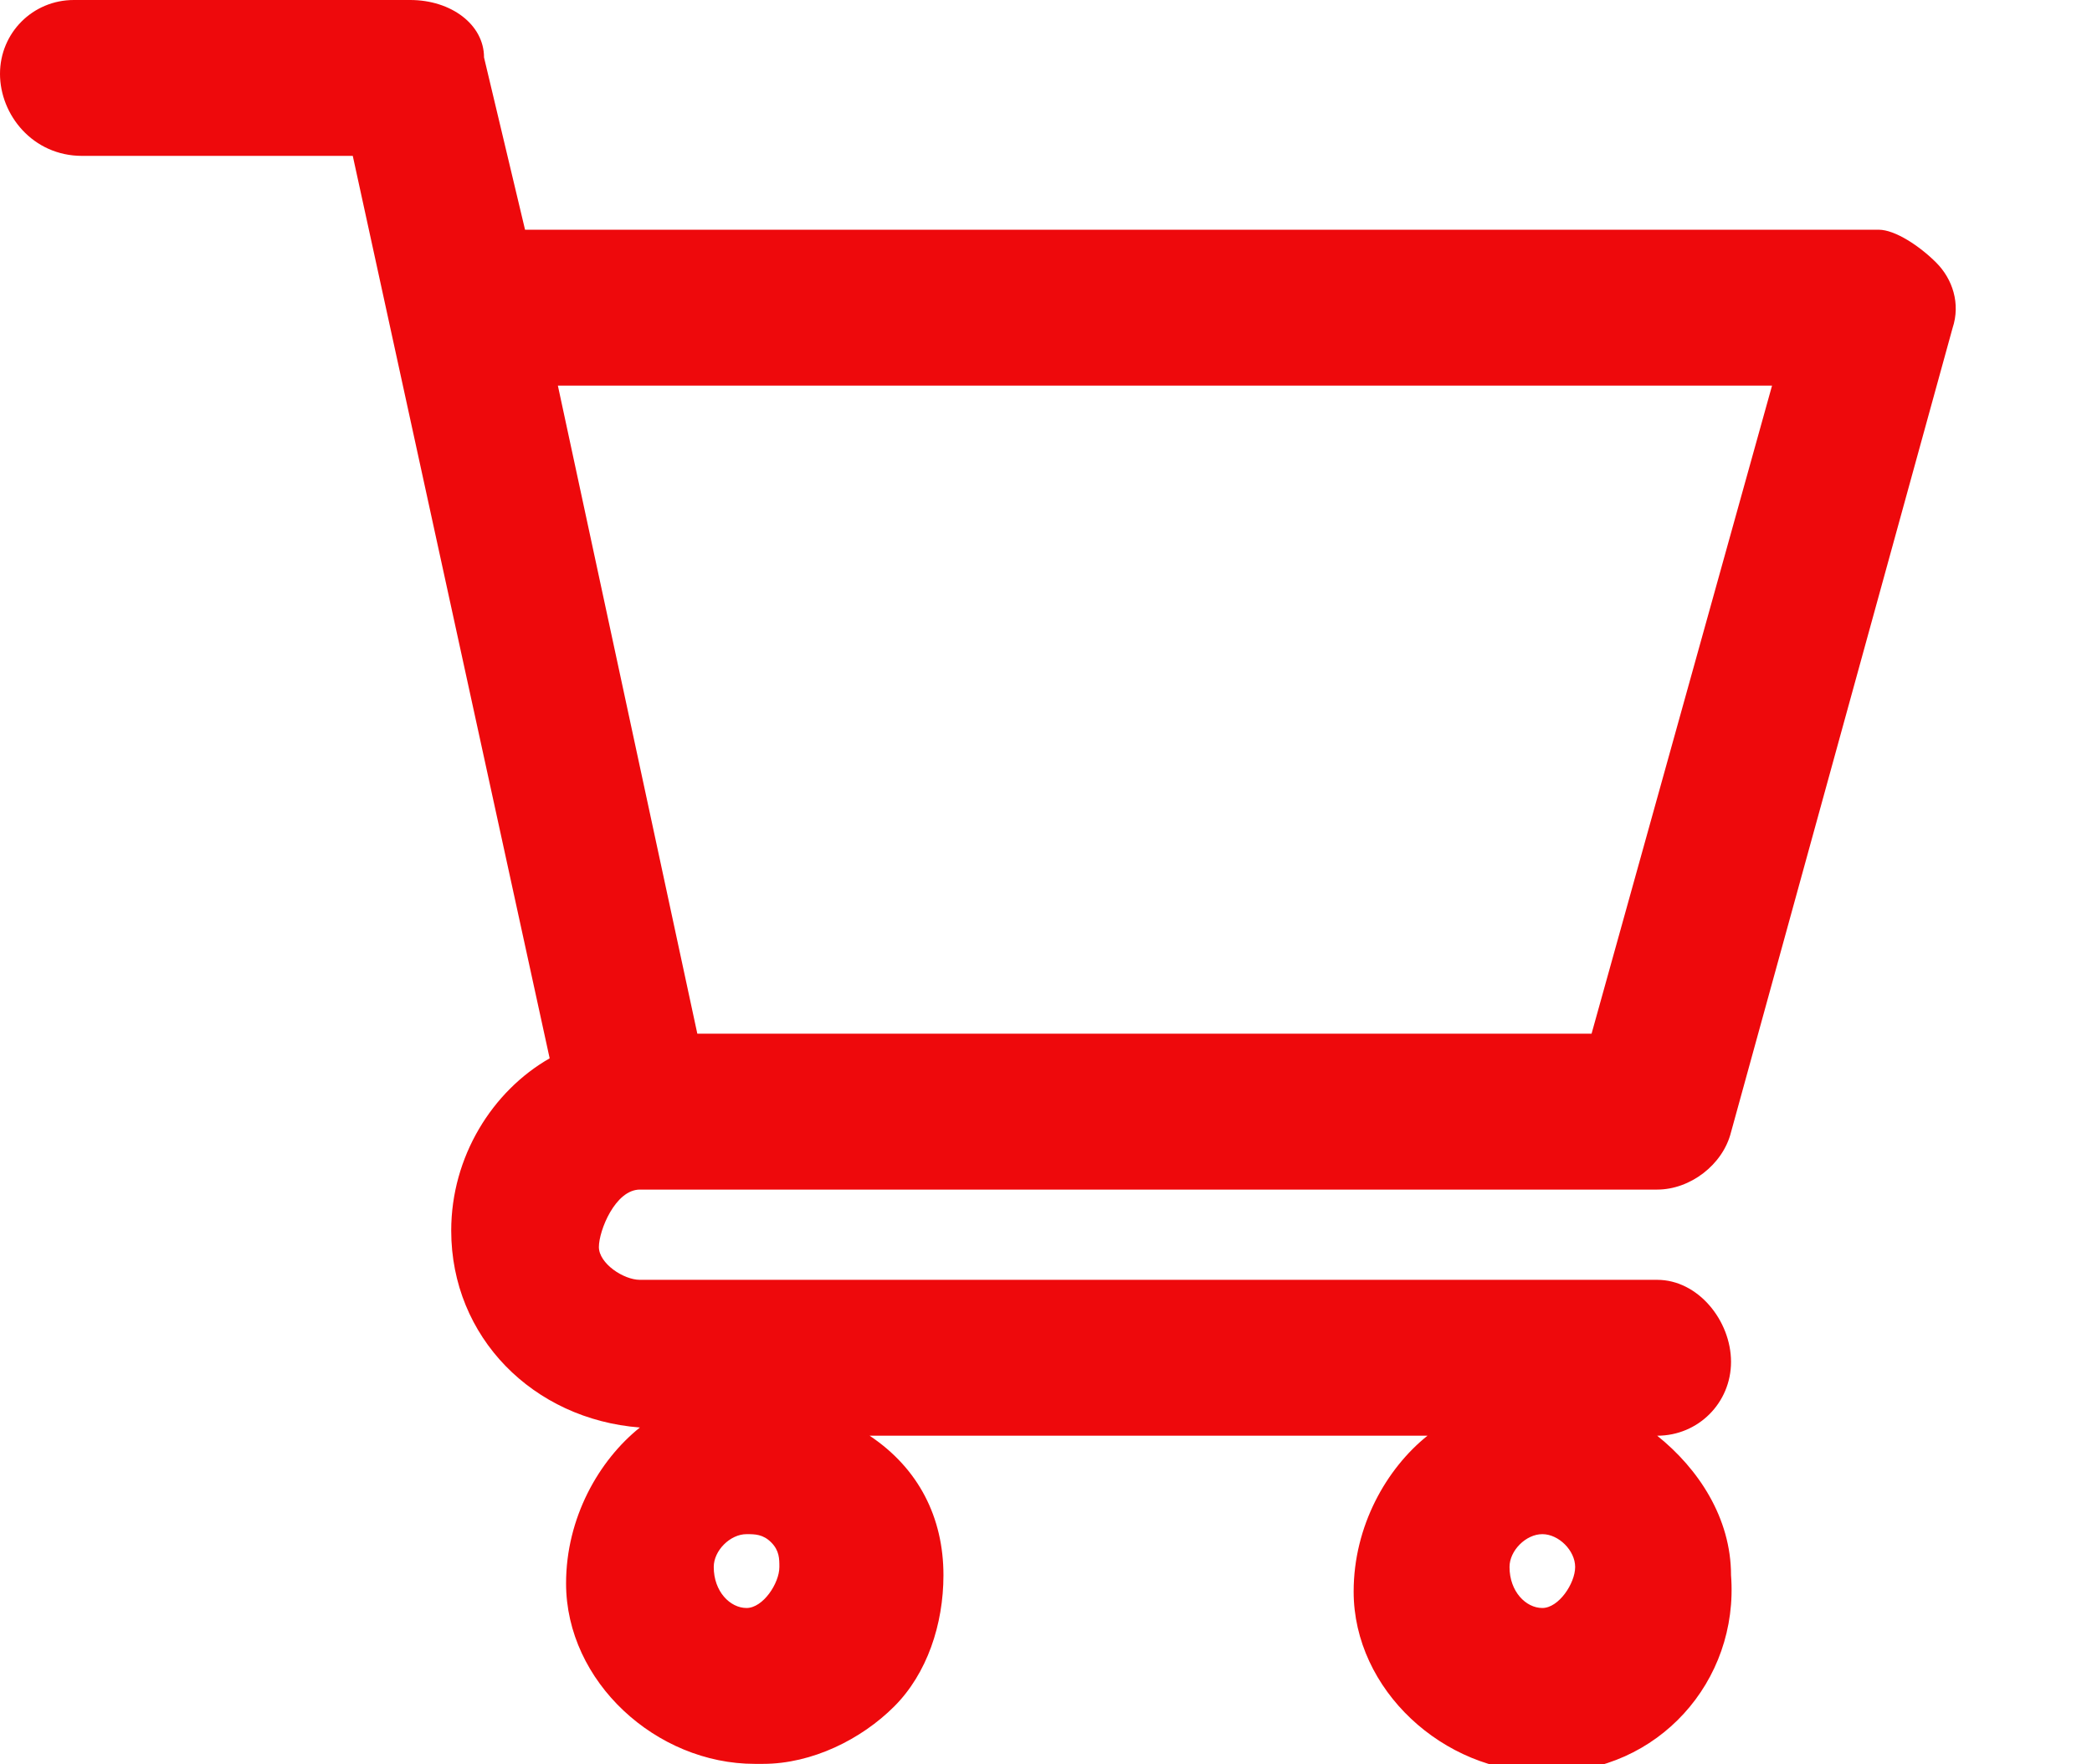
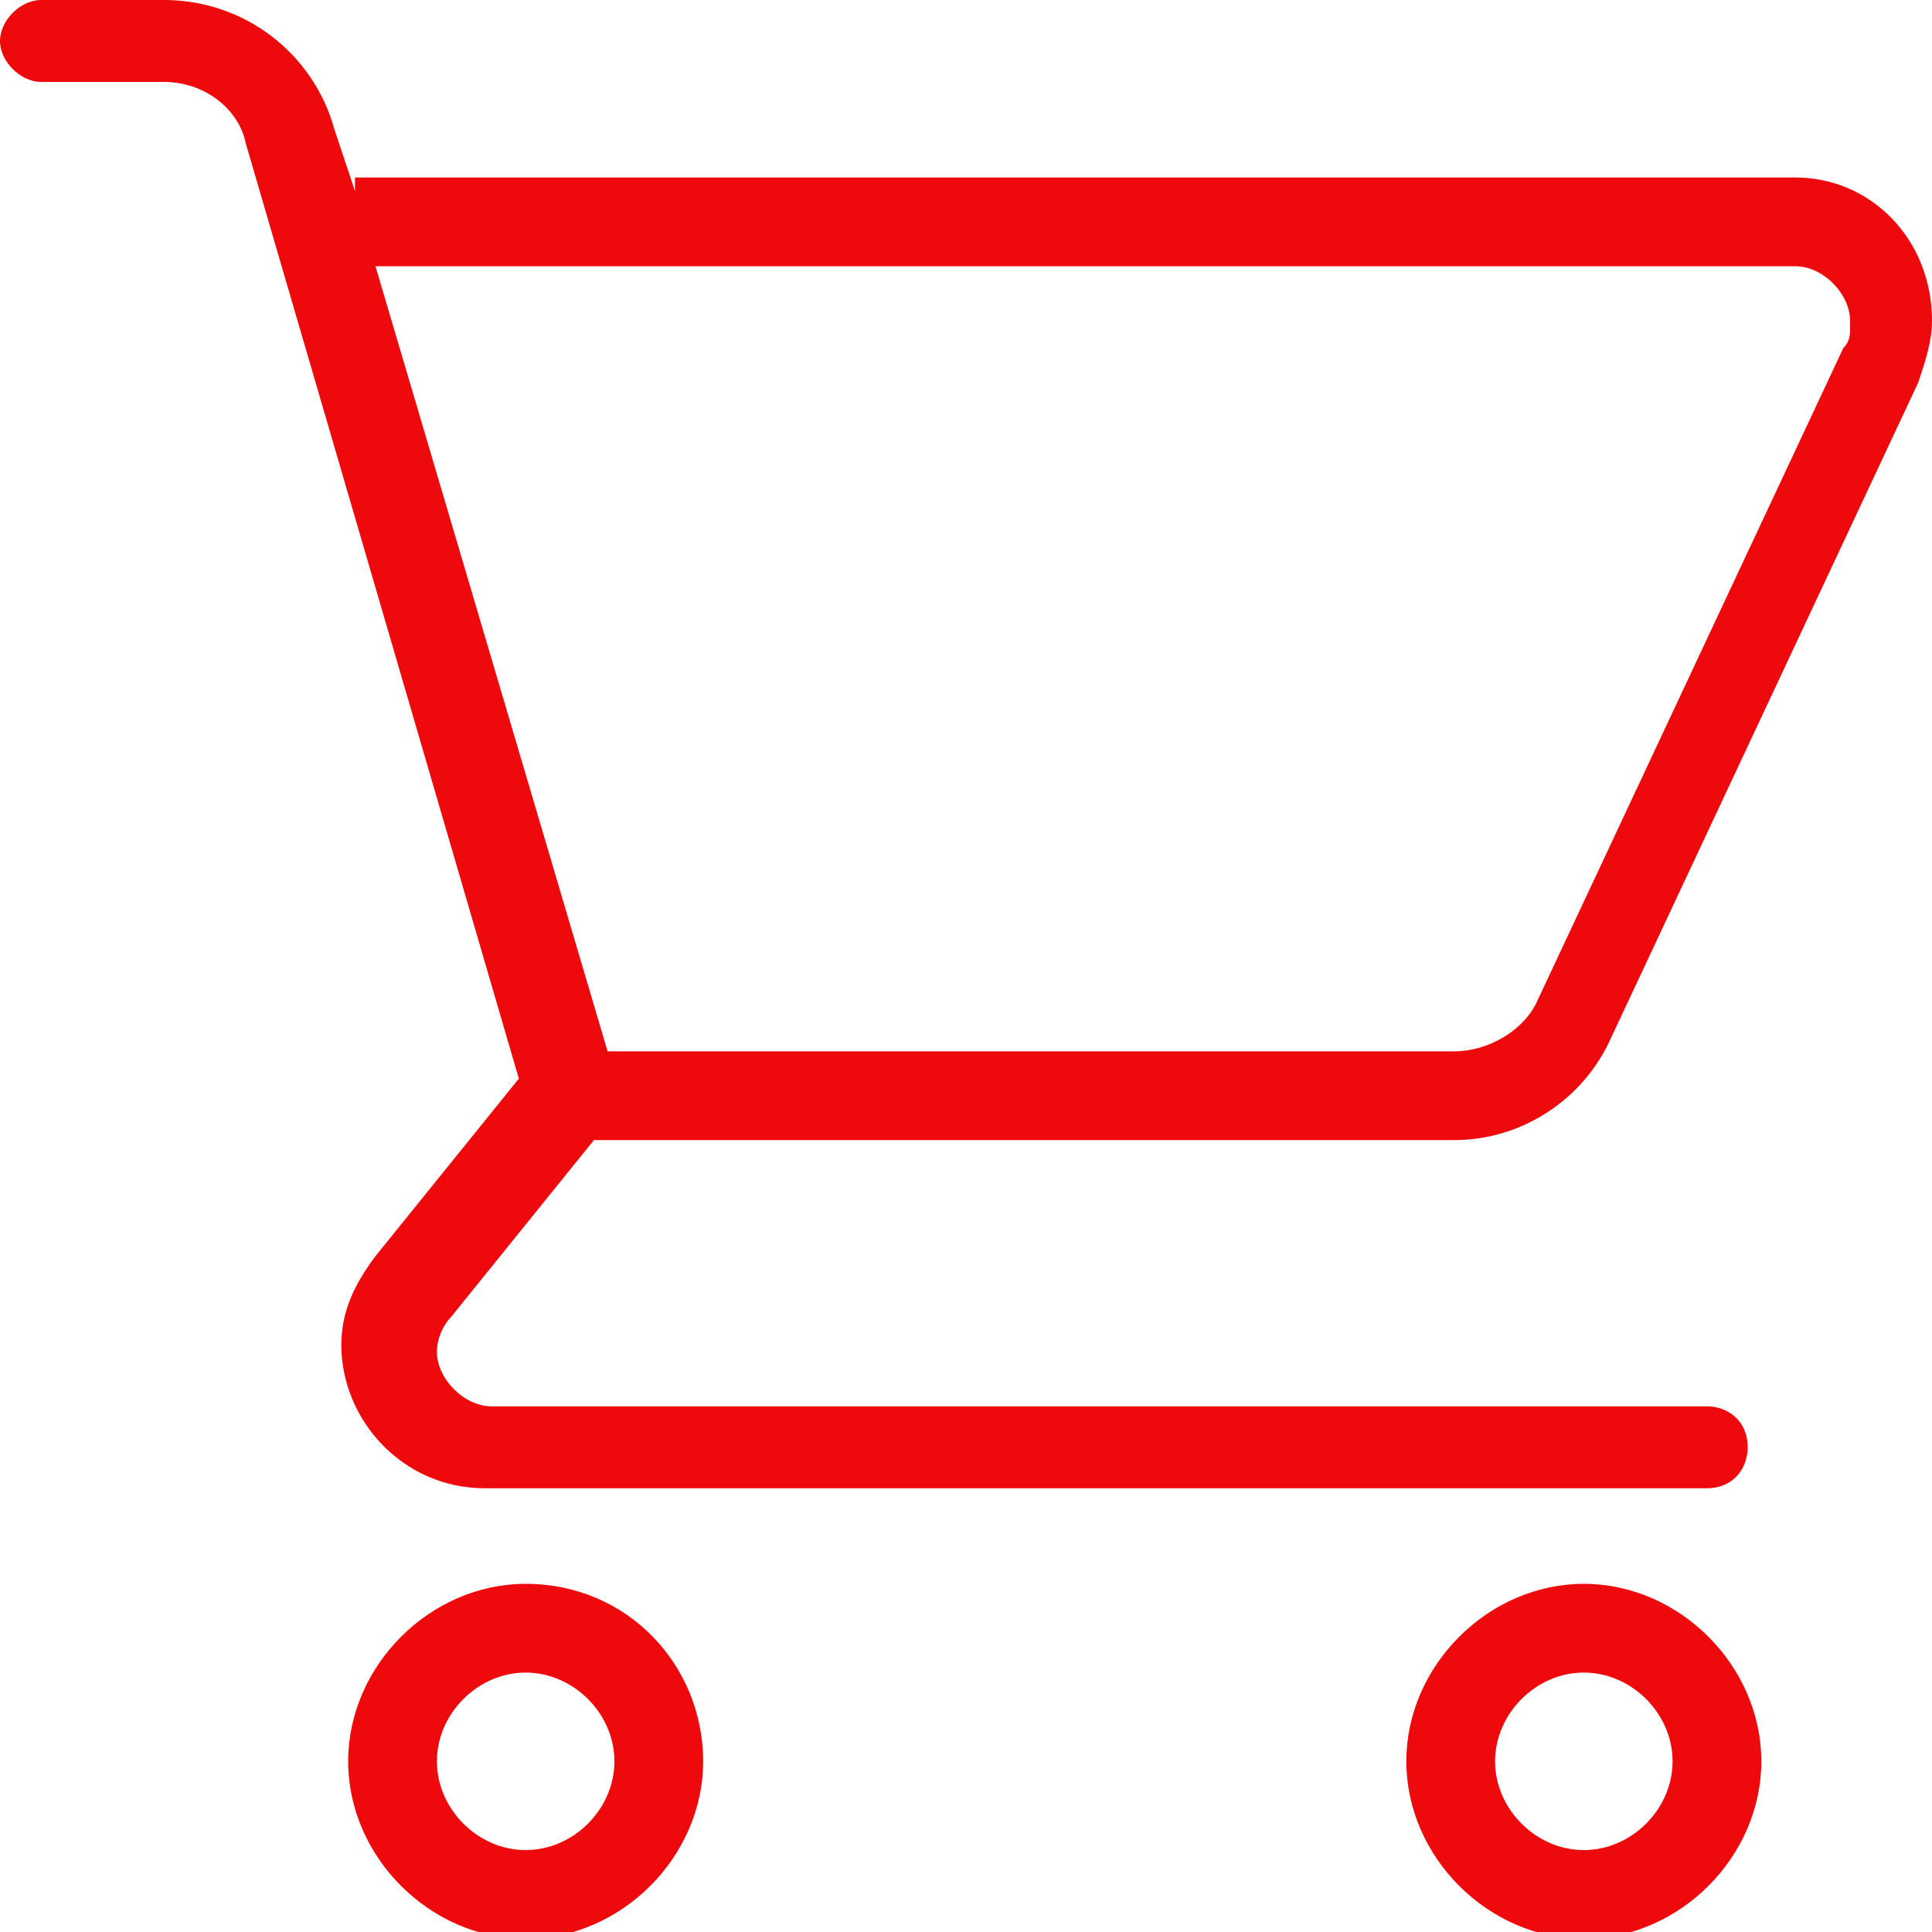
- <svg xmlns="http://www.w3.org/2000/svg" version="1.1" id="Layer_1" x="0px" y="0px" viewBox="0 0 25.5 21.5" style="enable-background:new 0 0 25.5 21.5;" xml:space="preserve">
-   <style type="text/css">
- 	.st0{fill:#EE090C;}
- </style>
-   <path class="st0" d="M7.8,14.5h12.4c0.4,0,0.8-0.3,0.9-0.7L23.8,4c0.1-0.3,0-0.6-0.2-0.8s-0.5-0.4-0.7-0.4H6.4L5.9,0.7  C5.9,0.3,5.5,0,5,0H0.9C0.4,0,0,0.4,0,0.9s0.4,1,1,1h3.3l2.4,11C6,13.3,5.5,14.1,5.5,15c0,1.3,1,2.3,2.3,2.4  c-0.5,0.4-0.9,1.1-0.9,1.9c0,1.2,1.1,2.2,2.3,2.2c0,0,0,0,0.1,0c0.6,0,1.2-0.3,1.6-0.7c0.4-0.4,0.6-1,0.6-1.6c0-0.7-0.3-1.3-0.9-1.7  h6.8c-0.5,0.4-0.9,1.1-0.9,1.9c0,1.2,1.1,2.2,2.3,2.2c0,0,0,0,0.1,0c1.3,0,2.3-1.1,2.2-2.4c0-0.7-0.4-1.3-0.9-1.7  c0.5,0,0.9-0.4,0.9-0.9s-0.4-1-0.9-1H7.8c-0.2,0-0.5-0.2-0.5-0.4S7.5,14.5,7.8,14.5z M18.4,19.1c0-0.2,0.2-0.4,0.4-0.4l0,0  c0.2,0,0.4,0.2,0.4,0.4c0,0.2-0.2,0.5-0.4,0.5l0,0C18.6,19.6,18.4,19.4,18.4,19.1z M8.7,19.1c0-0.2,0.2-0.4,0.4-0.4l0,0  c0.1,0,0.2,0,0.3,0.1s0.1,0.2,0.1,0.3c0,0.2-0.2,0.5-0.4,0.5C8.9,19.6,8.7,19.4,8.7,19.1z M6.8,4.7h14.8l-2.2,7.9H8.5L6.8,4.7z" />
+ <svg xmlns="http://www.w3.org/2000/svg" enable-background="new 0 0 28.3 28.3" viewBox="0 0 28.3 28.3">
+   <g fill="#ee090c">
+     <path d="m26.3 2.6h-21.1v.2l-.3-.9c-.3-1.1-1.3-1.9-2.5-1.9h-1.8c-.3 0-.6.3-.6.6s.3.6.6.6h1.8c.6 0 1.1.4 1.2.9l4 13.7-2.1 2.6c-.3.4-.5.8-.5 1.3 0 1.1.9 2.1 2.1 2.1h17.9c.4 0 .6-.3.6-.6 0-.4-.3-.6-.6-.6h-17.8c-.4 0-.8-.4-.8-.8 0-.2.1-.4.2-.5l2.1-2.6h12.6c1 0 1.9-.6 2.3-1.5l4.5-9.6c.1-.3.2-.6.2-.9v0c0-1.2-.9-2.1-2-2.1zm.8 2.2c0 .1 0 .2-.1.3l-4.5 9.6c-.2.4-.7.7-1.2.7h-12.4l-3.4-11.5h20.8c.4 0 .8.4.8.8z" />
+     <path d="m7.7 23.2c-1.4 0-2.6 1.2-2.6 2.6s1.2 2.6 2.6 2.6 2.6-1.2 2.6-2.6-1.1-2.6-2.6-2.6zm0 3.9c-.7 0-1.3-.6-1.3-1.3s.6-1.3 1.3-1.3 1.3.6 1.3 1.3-.6 1.3-1.3 1.3z" />
+     <path d="m23.2 23.2c-1.4 0-2.6 1.2-2.6 2.6s1.2 2.6 2.6 2.6 2.6-1.2 2.6-2.6-1.2-2.6-2.6-2.6zm0 3.9c-.7 0-1.3-.6-1.3-1.3s.6-1.3 1.3-1.3 1.3.6 1.3 1.3-.6 1.3-1.3 1.3z" />
+   </g>
</svg>
